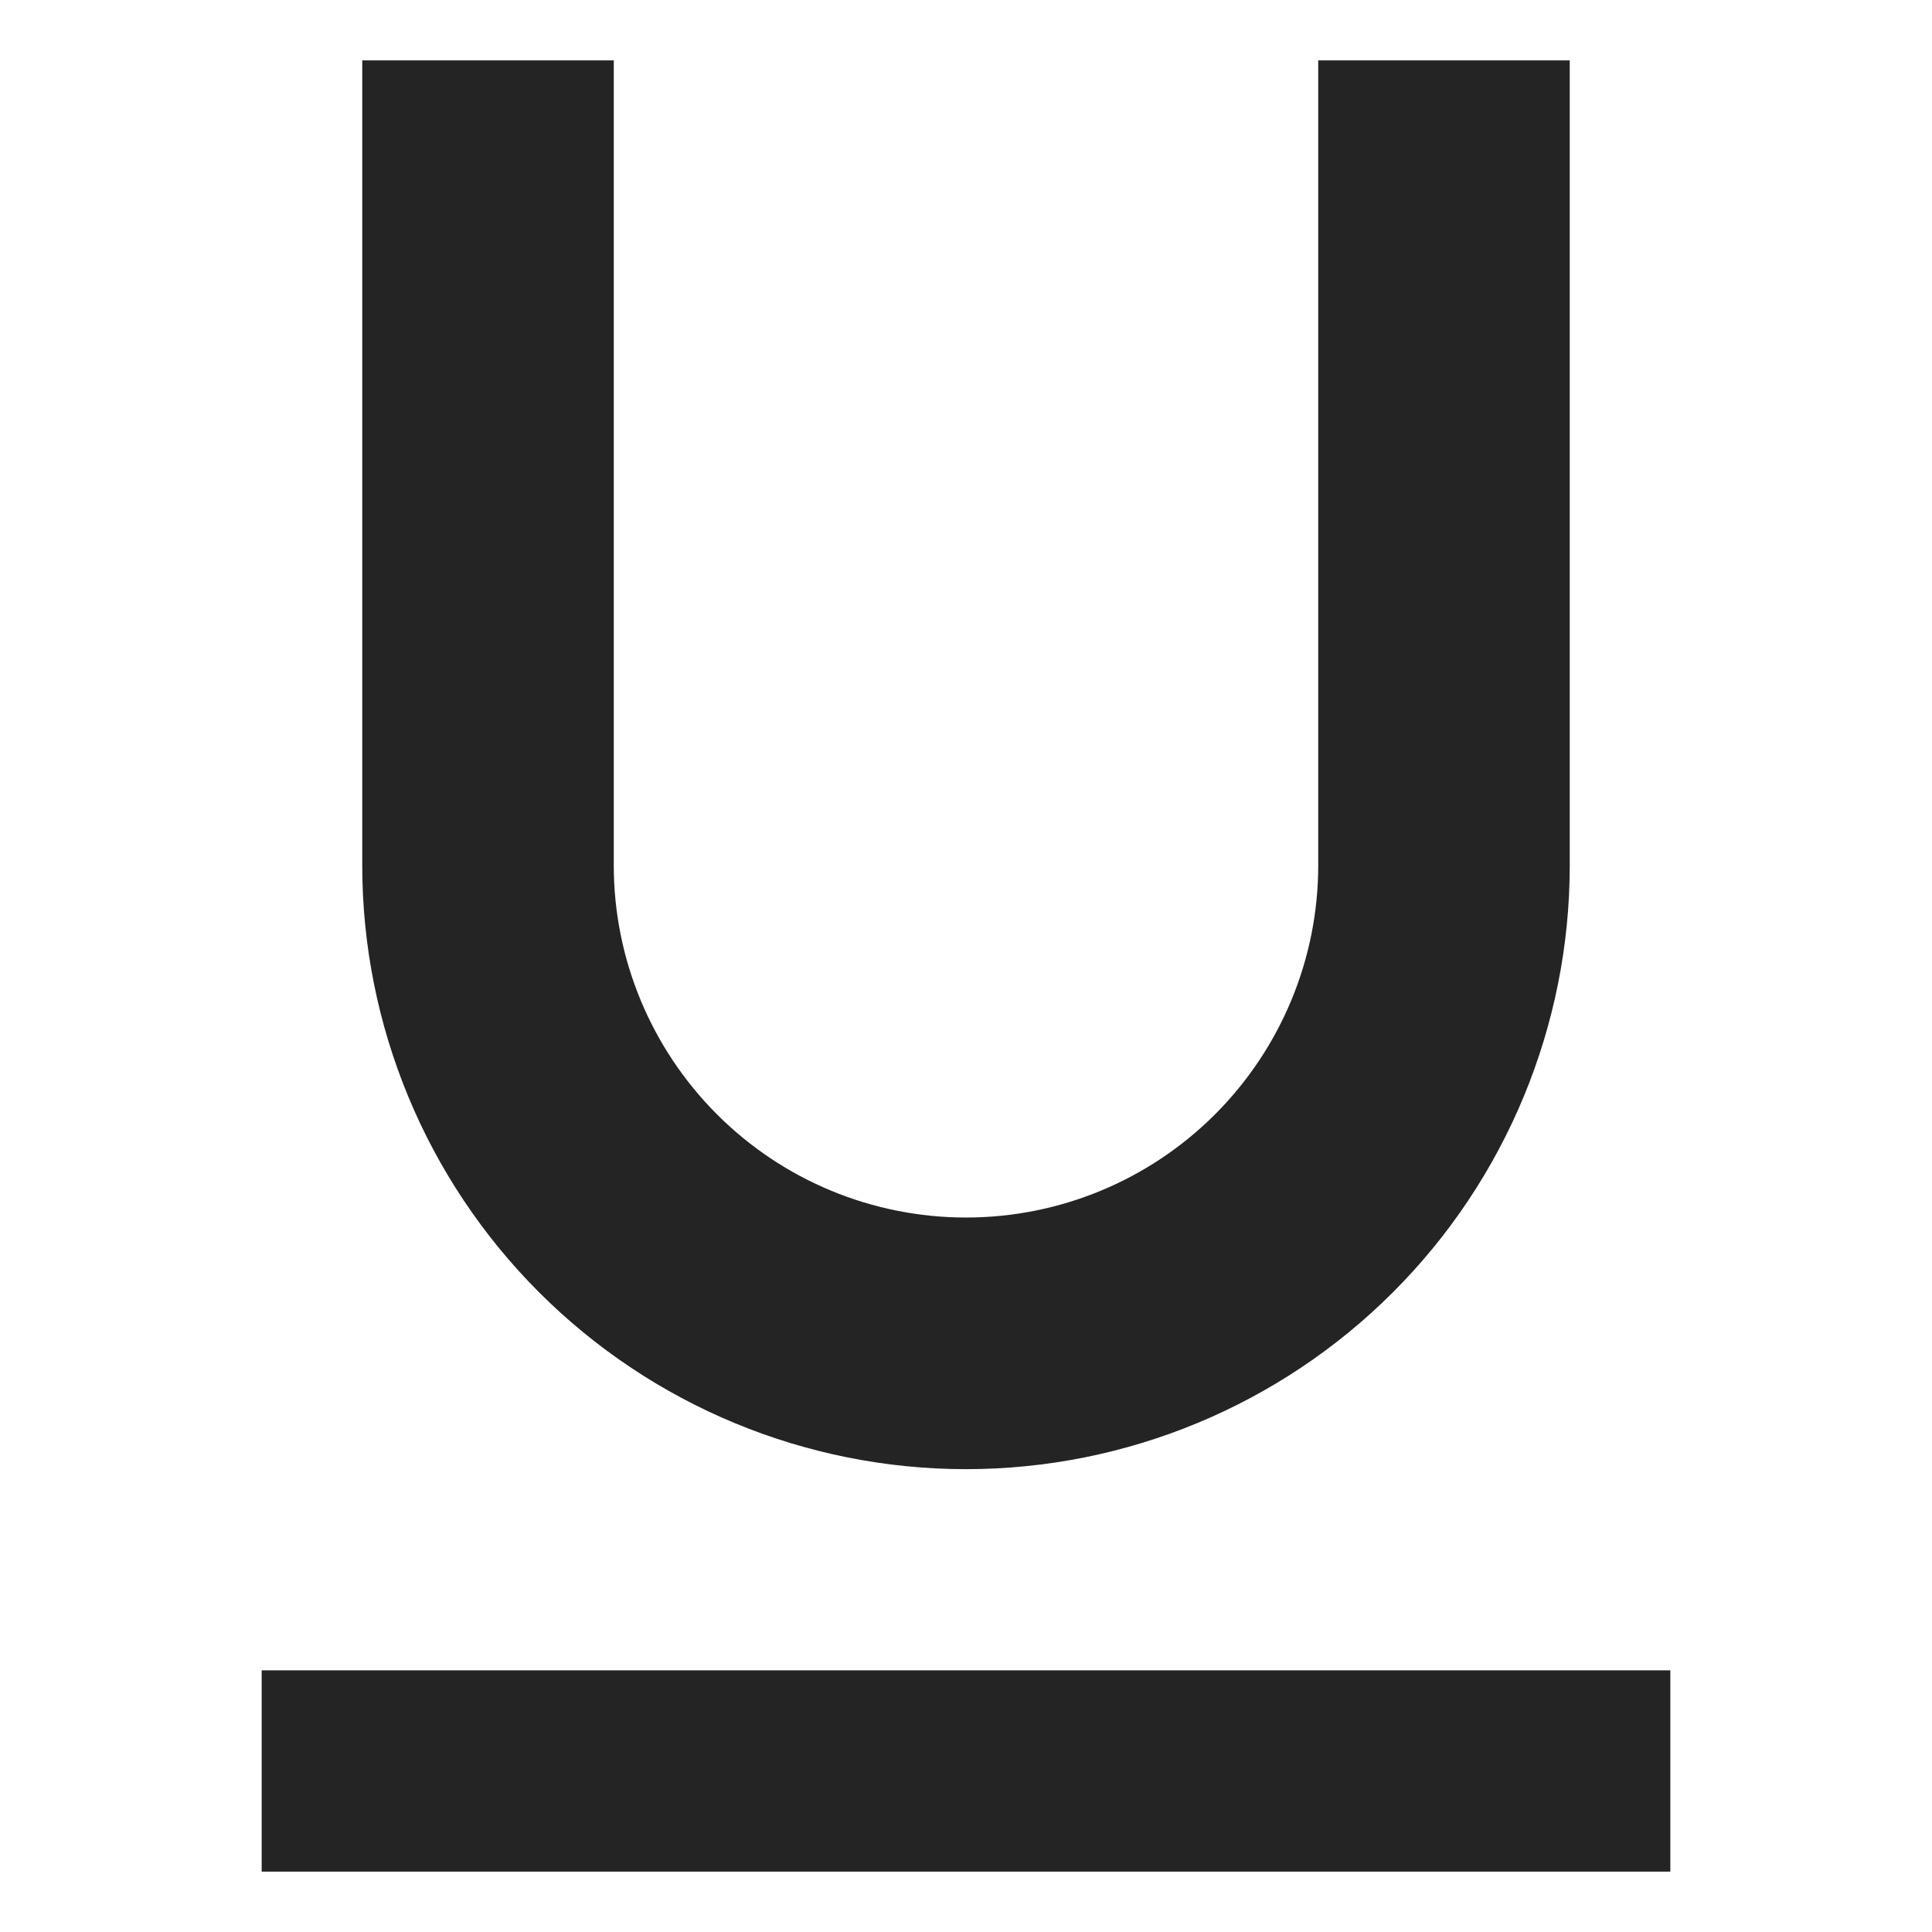
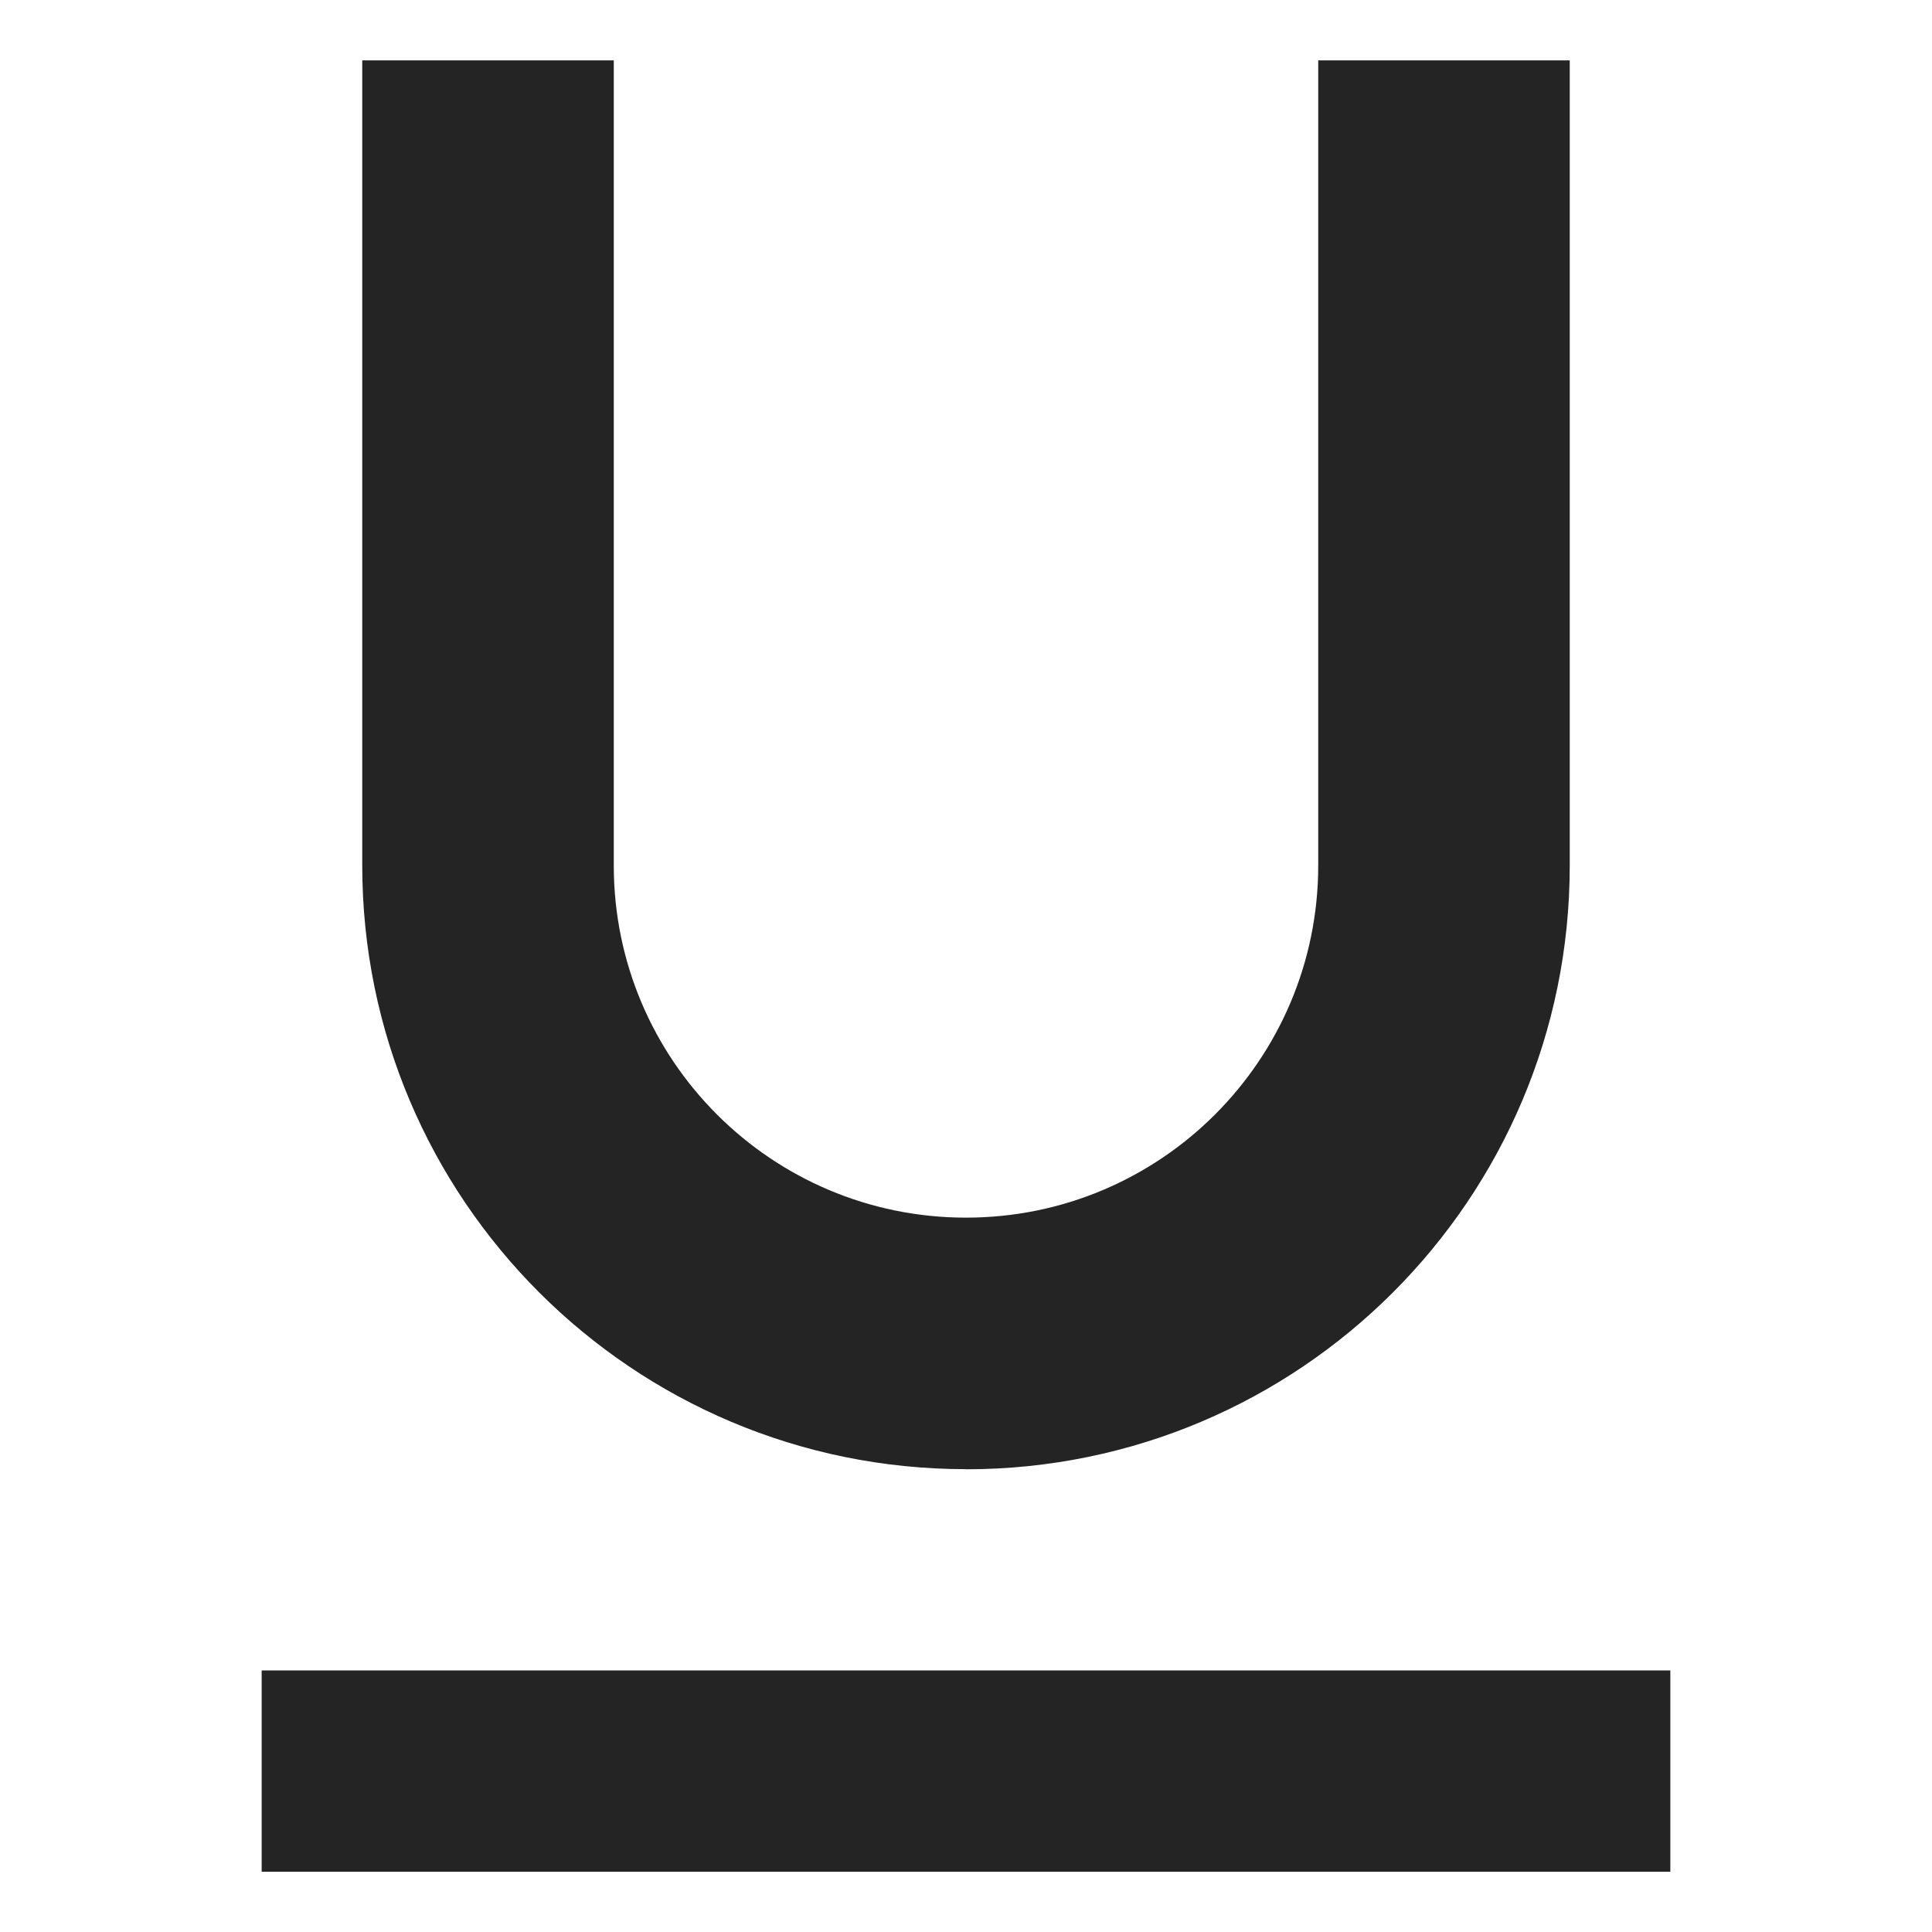
- <svg xmlns="http://www.w3.org/2000/svg" width="16" height="16" viewBox="0 0 16 16" fill="none">
-   <path d="M2.167 15.5H13.833V13.833H2.167V15.5ZM8 12.167C9.326 12.167 10.598 11.64 11.536 10.702C12.473 9.765 13 8.493 13 7.167V0.5H10.917V7.167C10.917 7.94 10.609 8.682 10.062 9.229C9.515 9.776 8.774 10.083 8 10.083C7.226 10.083 6.485 9.776 5.938 9.229C5.391 8.682 5.083 7.94 5.083 7.167V0.5H3V7.167C3 8.493 3.527 9.765 4.464 10.702C5.402 11.64 6.674 12.167 8 12.167Z" fill="#242424" />
+ <svg width="16" height="16" fill="none" viewBox="0 0 16 16">
+   <path fill="#242424" d="M2.167 15.501h11.666v-1.667H2.167v1.667ZM8 12.168a5 5 0 0 0 5-5V.5h-2.083v6.667a2.917 2.917 0 0 1-5.834 0V.5H3v6.667a5 5 0 0 0 5 5Z" />
</svg>
